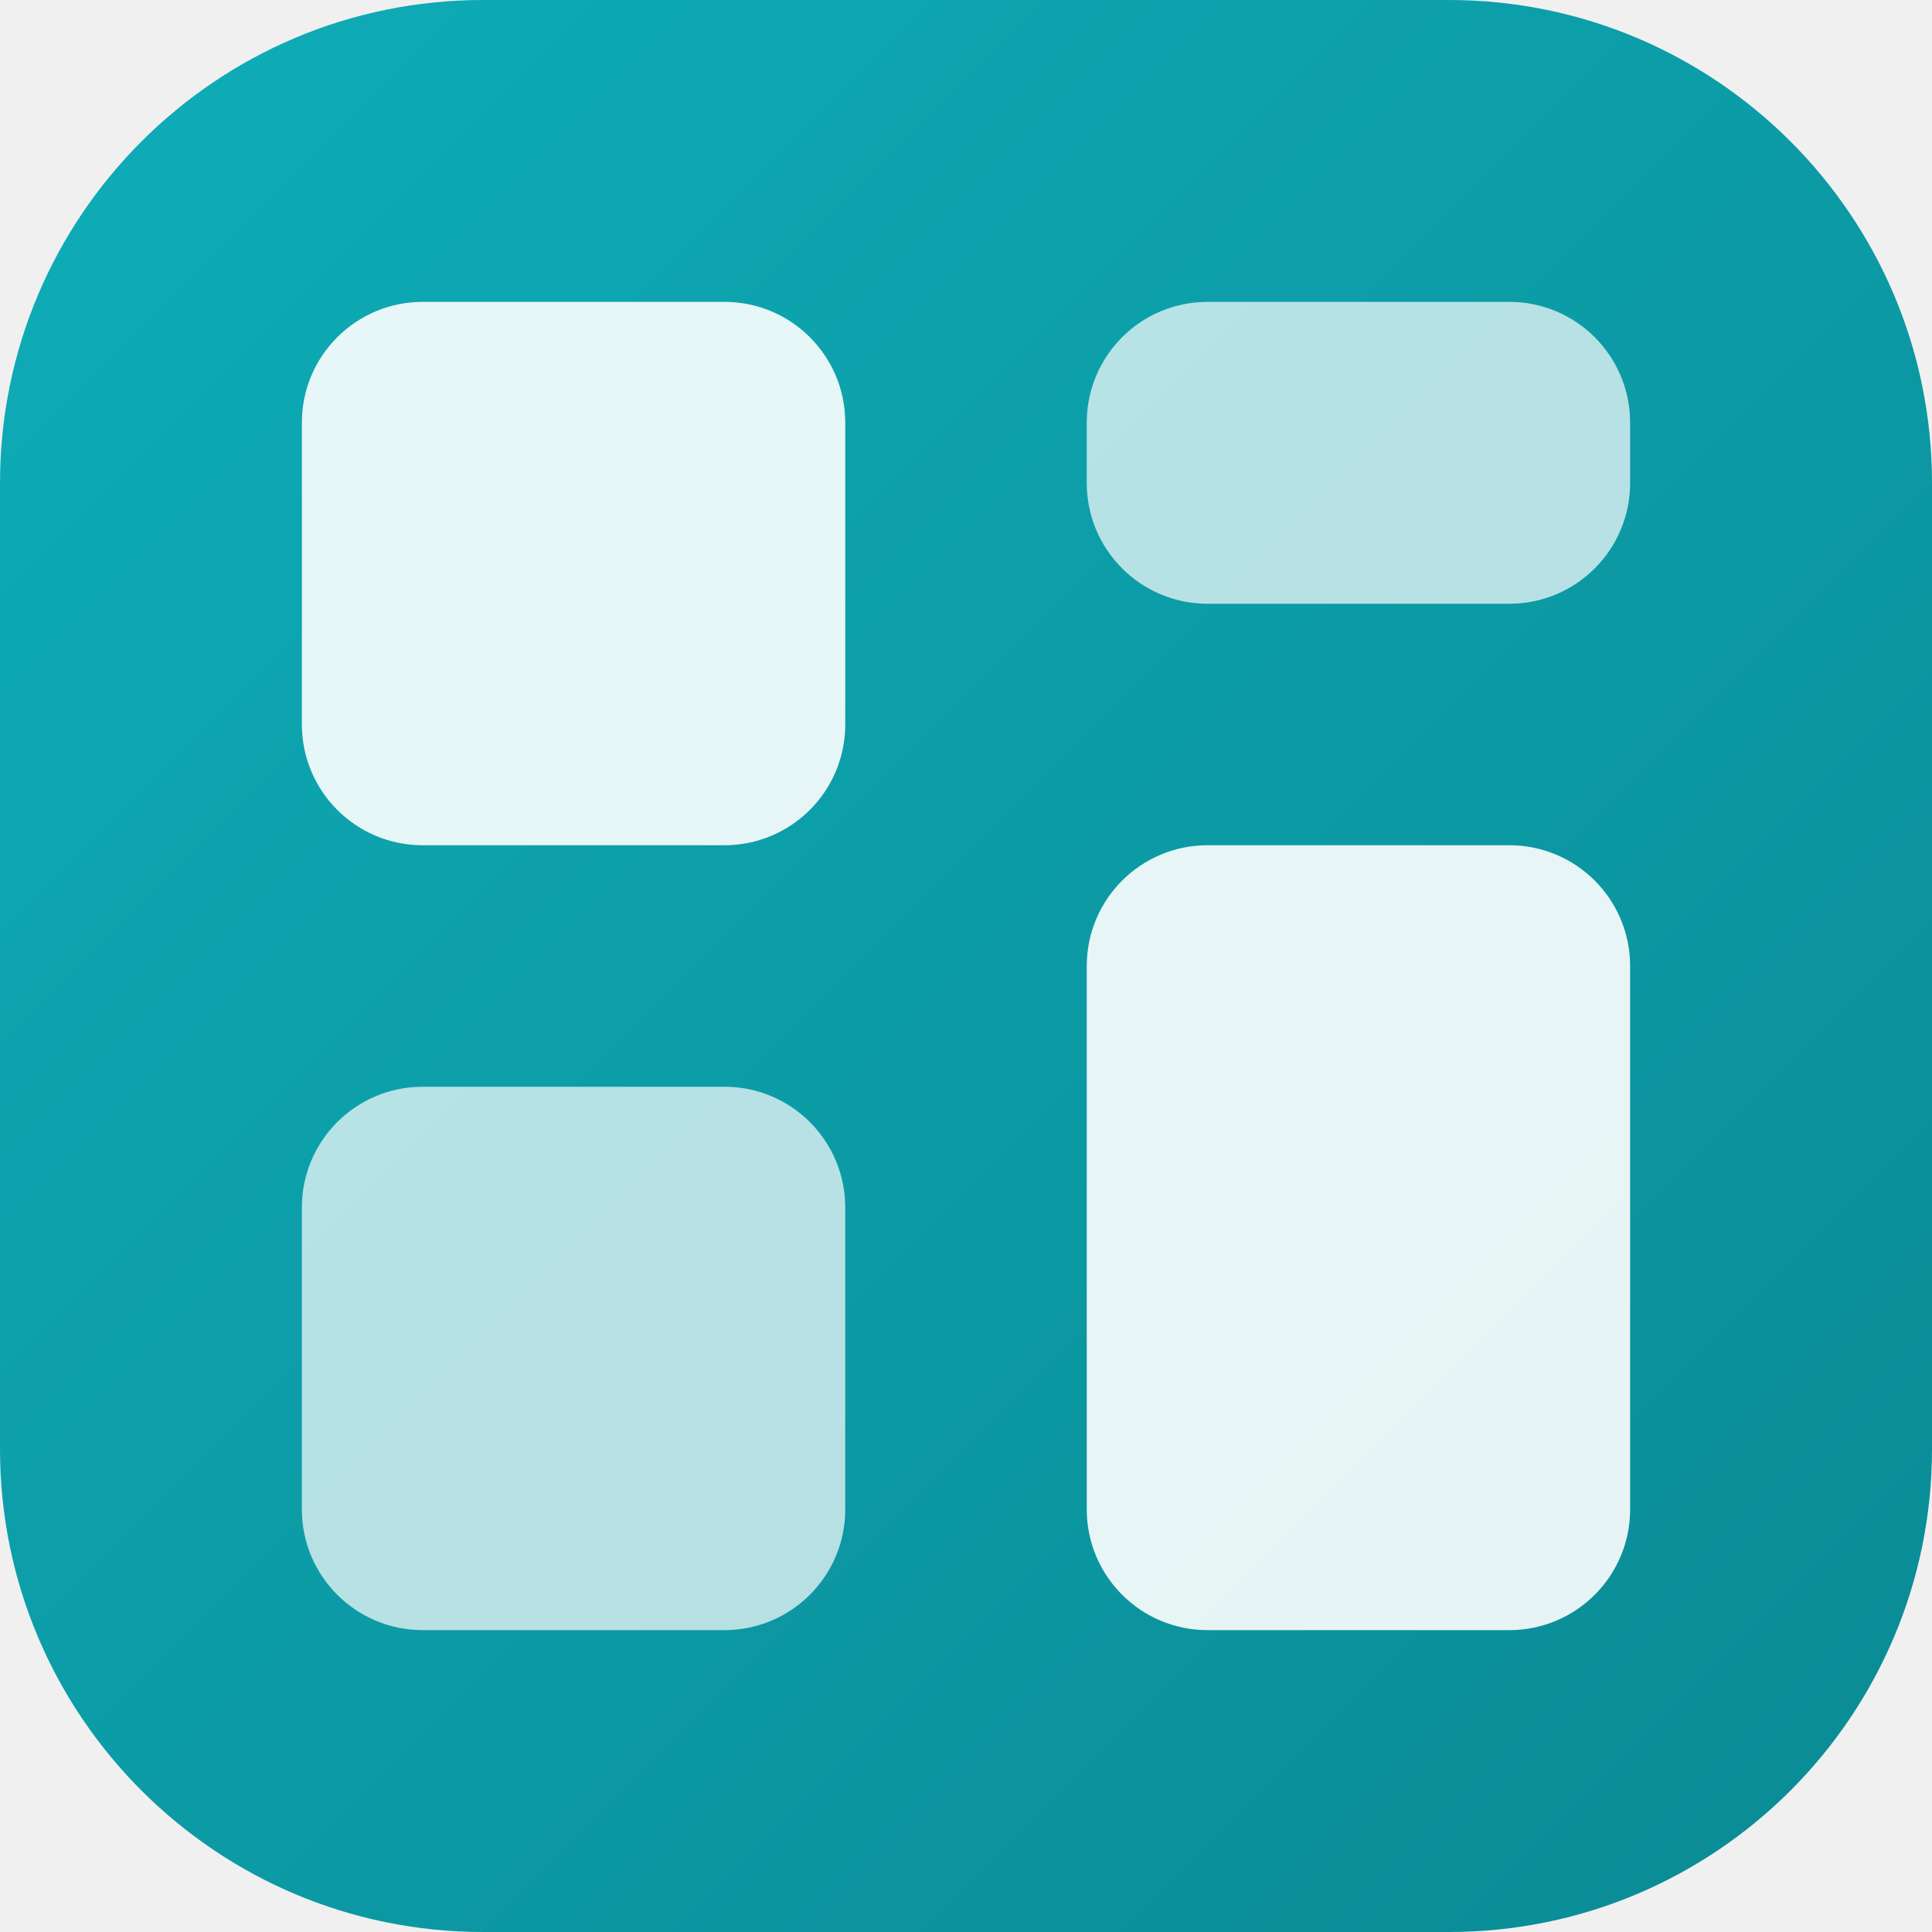
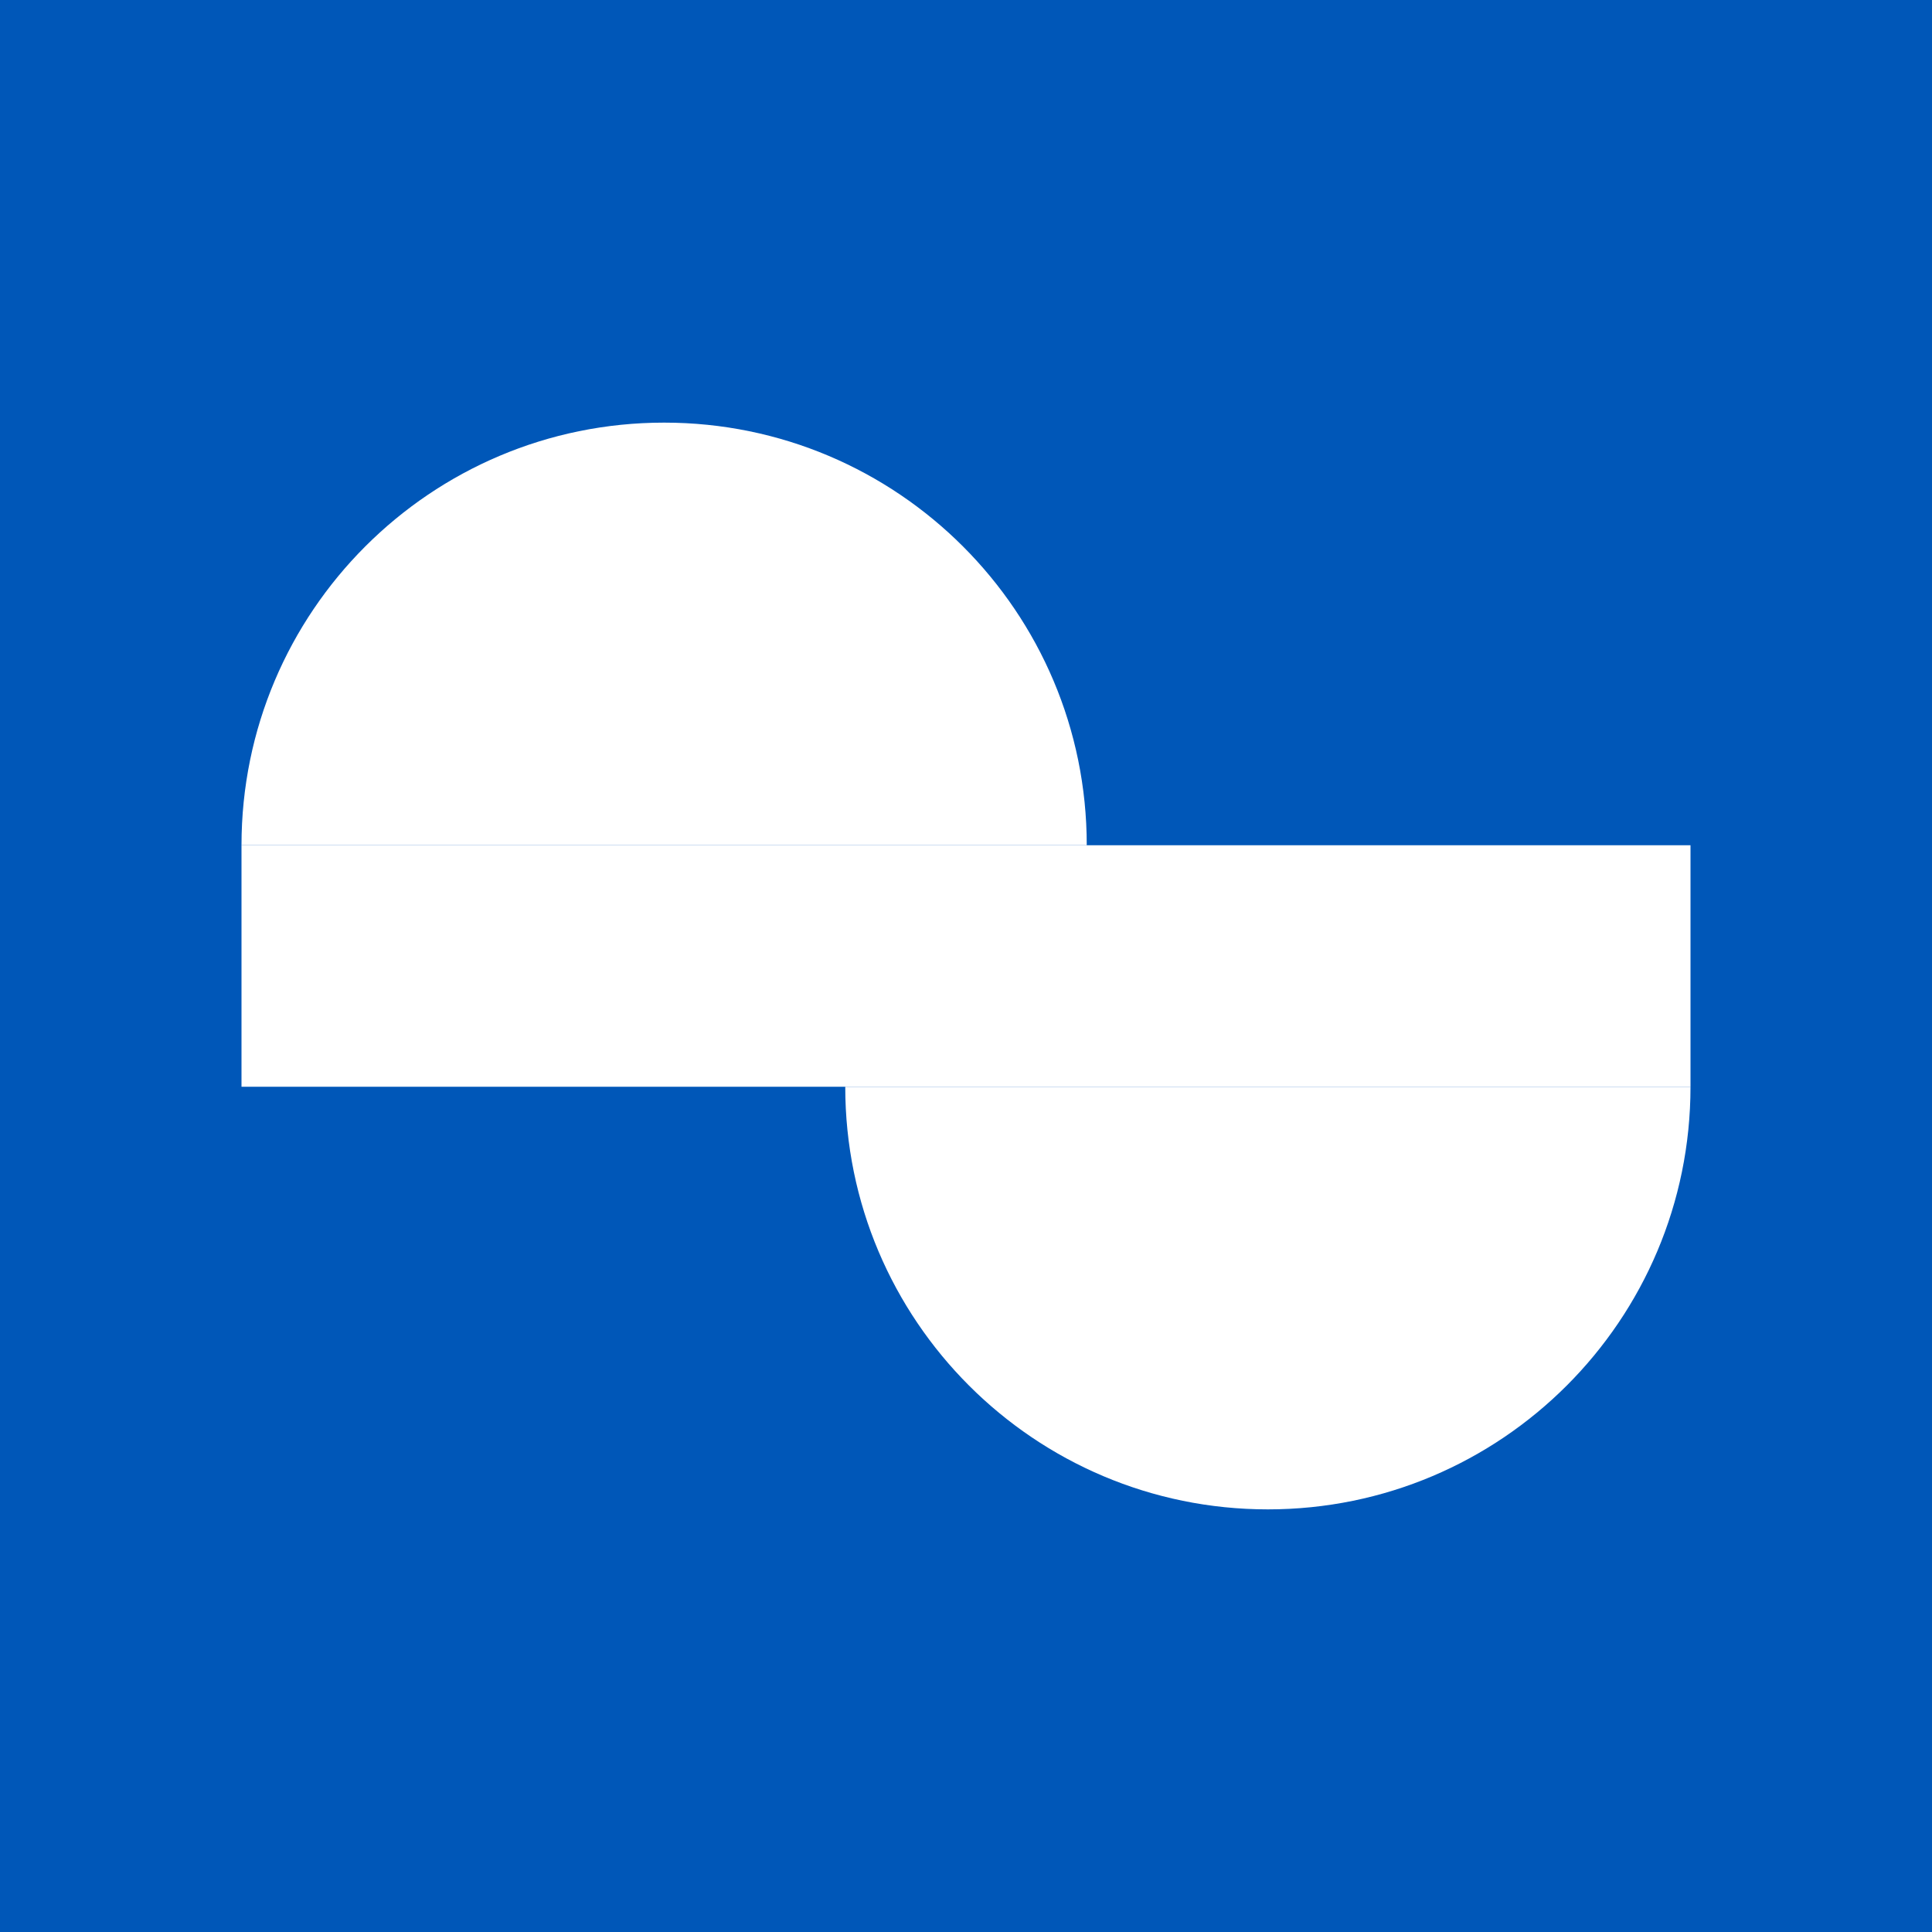
<svg xmlns="http://www.w3.org/2000/svg" viewBox="0 0 32 32">
-   <defs>
-     <linearGradient id="g" x1="0%" y1="0%" x2="100%" y2="100%">
-       <stop offset="0%" stop-color="#0EADB8" />
-       <stop offset="100%" stop-color="#0A8A94" />
-     </linearGradient>
-   </defs>
-   <rect width="32" height="32" rx="8" fill="url(#g)" />
-   <rect x="5" y="5" width="9" height="9" rx="2" fill="#fff" opacity="0.9" />
-   <rect x="18" y="5" width="9" height="5" rx="2" fill="#fff" opacity="0.7" />
-   <rect x="5" y="18" width="9" height="9" rx="2" fill="#fff" opacity="0.7" />
-   <rect x="18" y="14" width="9" height="13" rx="2" fill="#fff" opacity="0.9" />
+   <rect width="32" height="32" fill="#0057B8" />
+   <g fill="#FFFFFF">
+     <rect x="4" y="14" width="24" height="4" />
+     <path d="M4 14 A7 7 0 0 1 18 14 Z" />
+     <path d="M14 18 A7 7 0 0 0 28 18 Z" />
+   </g>
</svg>
